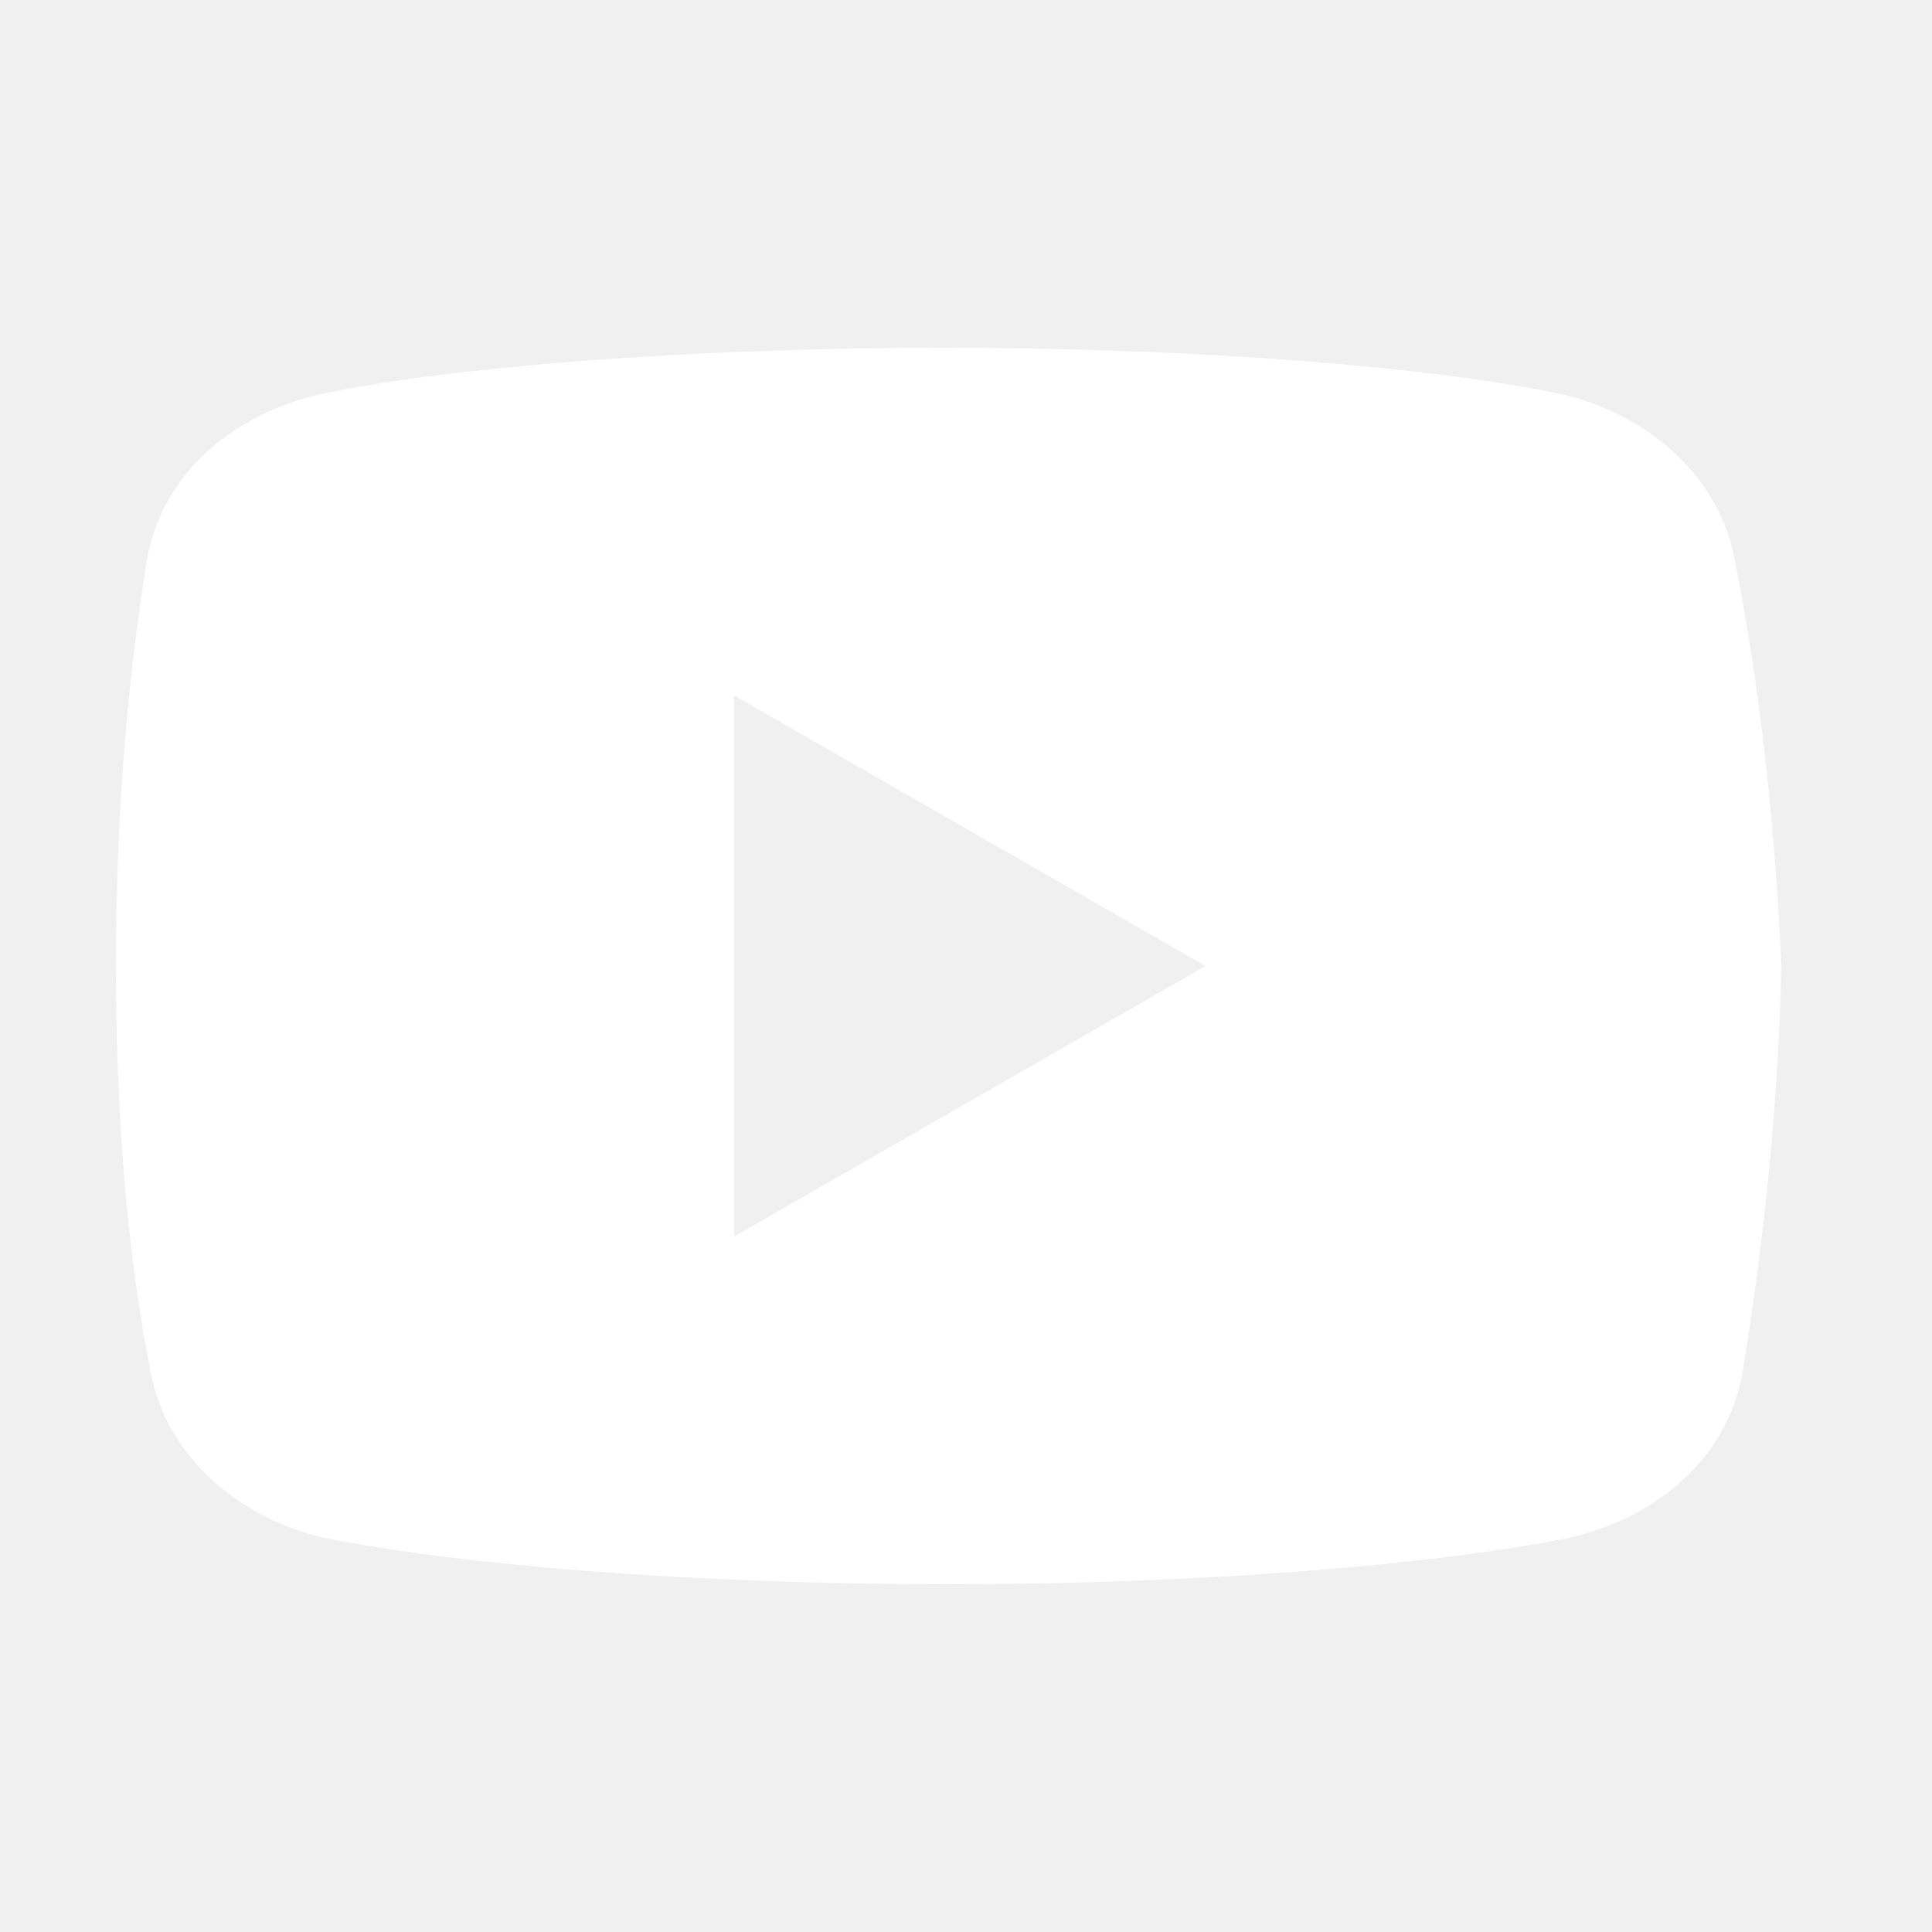
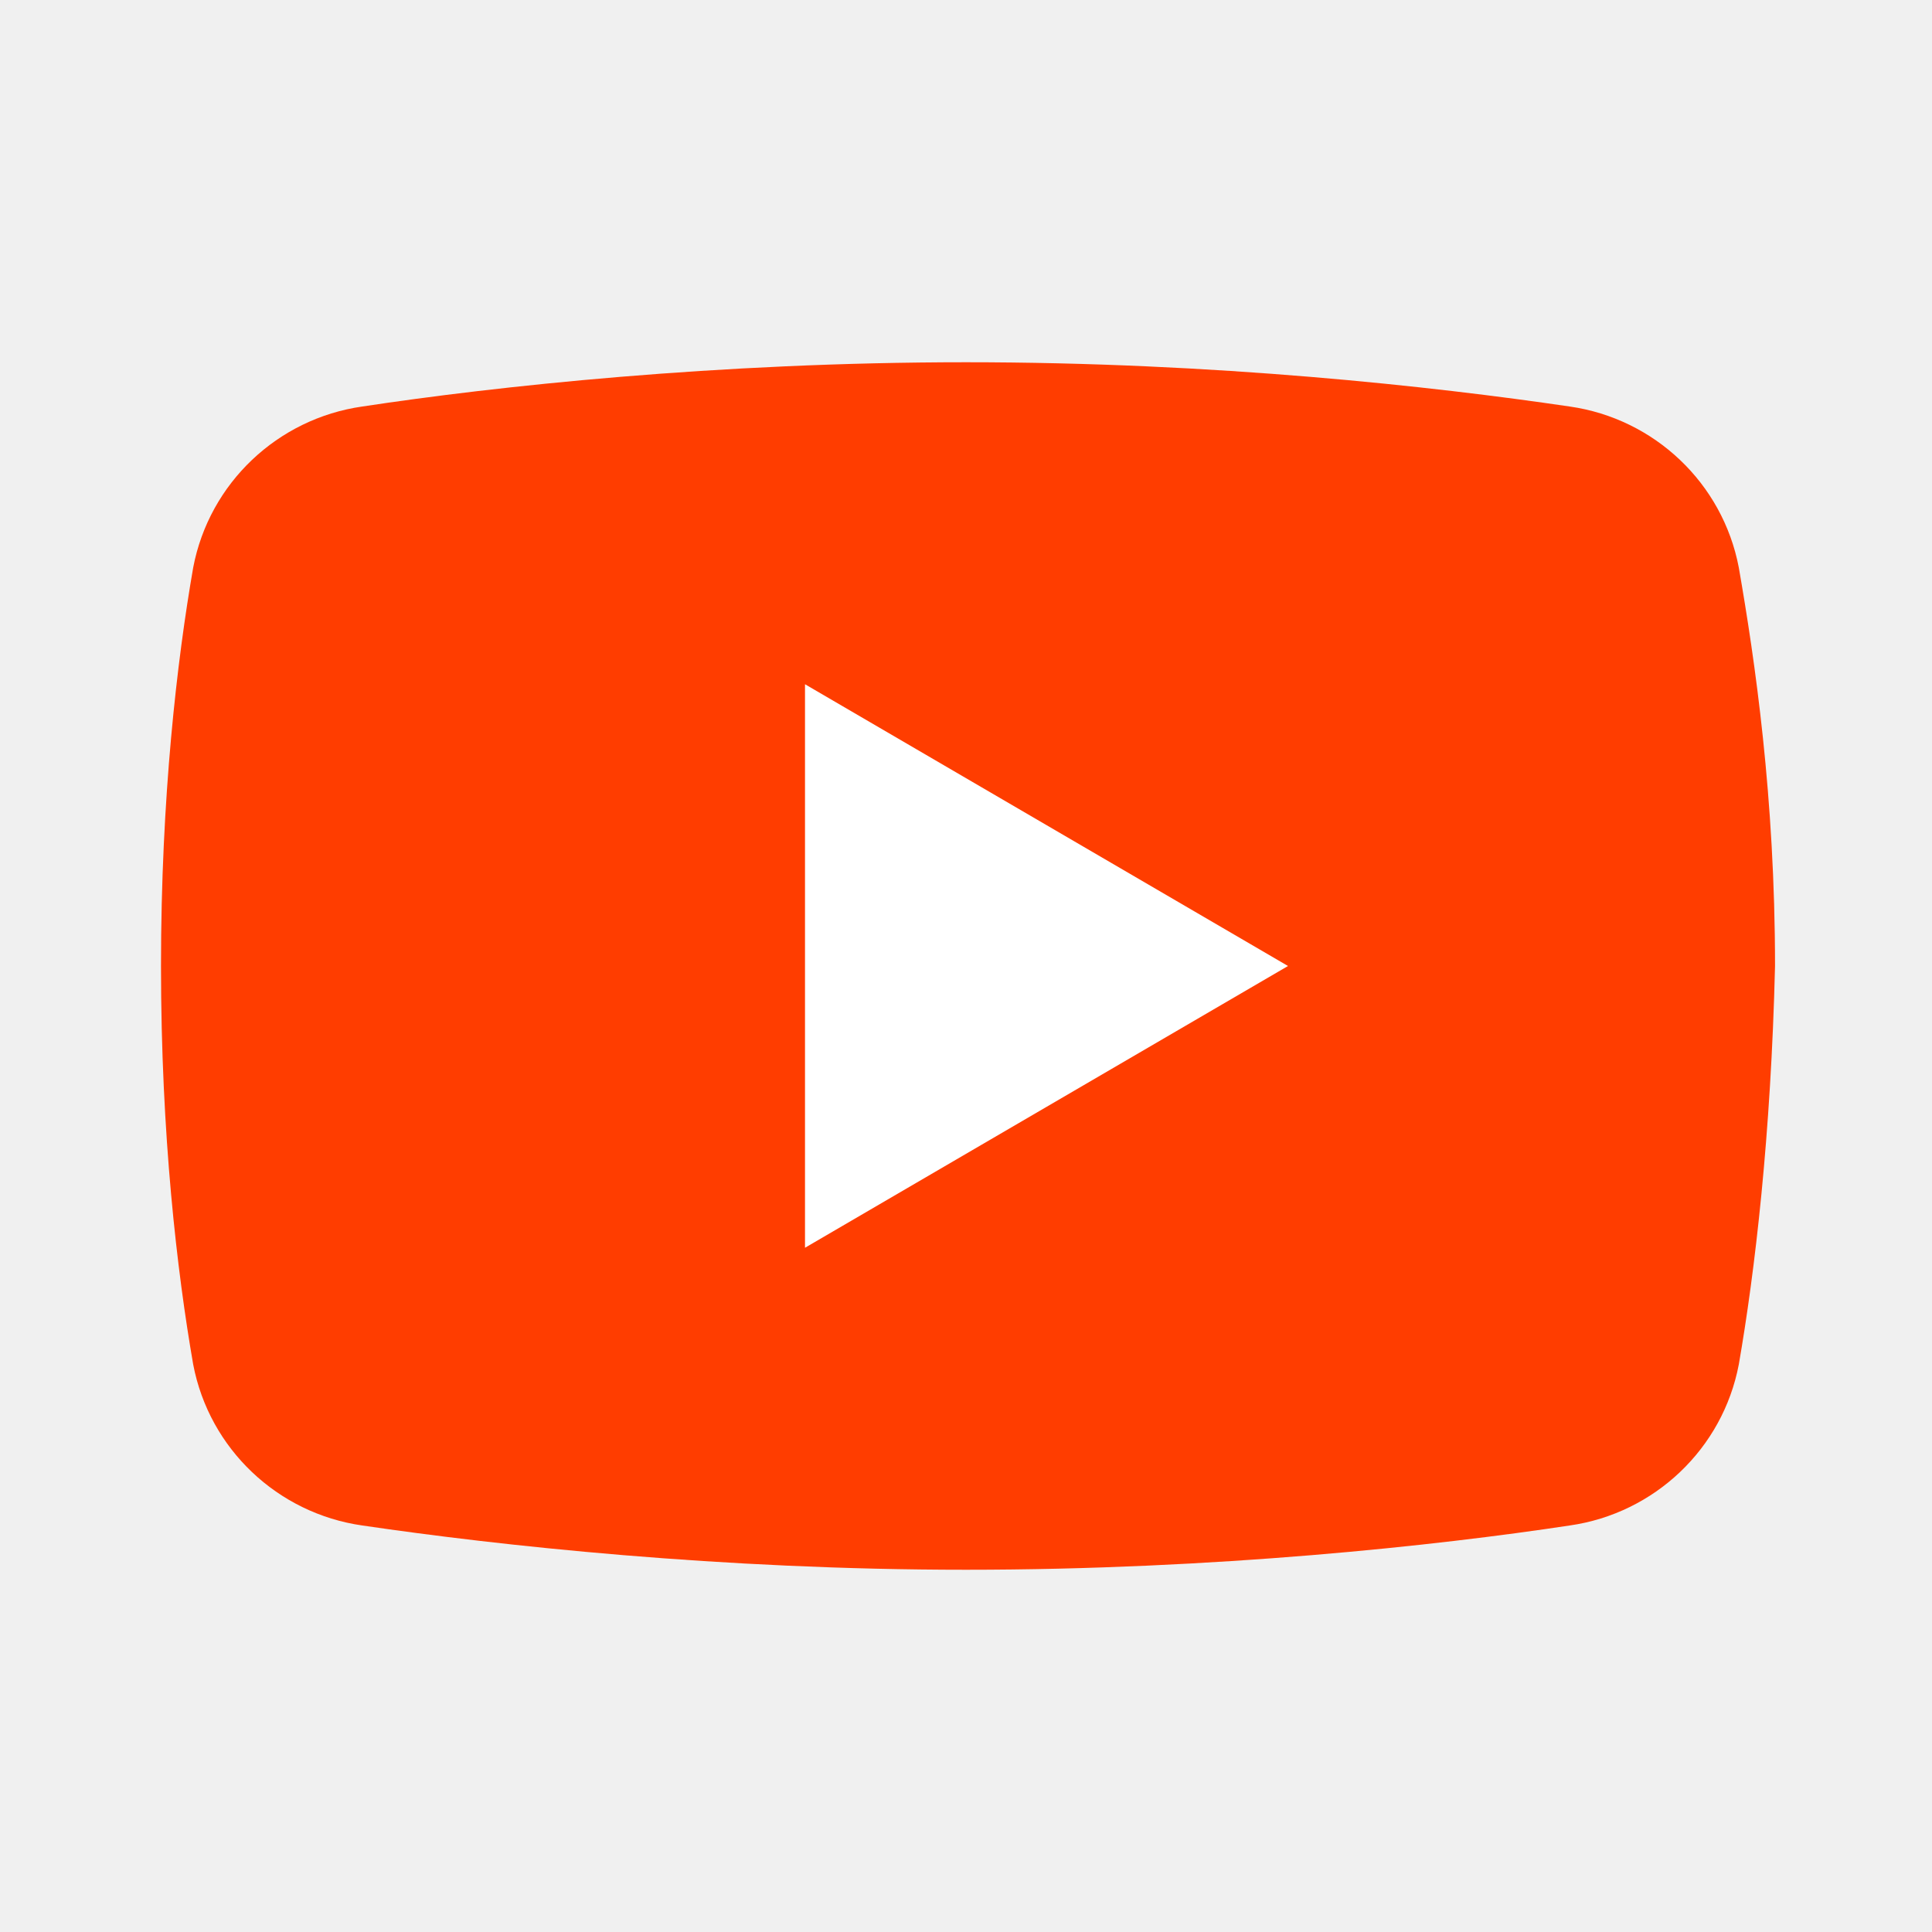
- <svg xmlns="http://www.w3.org/2000/svg" fill="#FFFFFF" viewBox="0 0 50 50" width="50px" height="50px">
-   <path d="M 44.898 14.5 C 44.5 12.301 42.602 10.699 40.398 10.199 C 37.102 9.5 31 9 24.398 9 C 17.801 9 11.602 9.5 8.301 10.199 C 6.102 10.699 4.199 12.199 3.801 14.5 C 3.398 17 3 20.5 3 25 C 3 29.5 3.398 33 3.898 35.5 C 4.301 37.699 6.199 39.301 8.398 39.801 C 11.898 40.5 17.898 41 24.5 41 C 31.102 41 37.102 40.5 40.602 39.801 C 42.801 39.301 44.699 37.801 45.102 35.5 C 45.5 33 46 29.398 46.102 25 C 45.898 20.5 45.398 17 44.898 14.5 Z M 19 32 L 19 18 L 31.199 25 Z" />
+ <svg xmlns="http://www.w3.org/2000/svg" viewBox="0 0 48 48" width="100%" height="100%" preserveAspectRatio="xMidYMid meet">
+   <path fill="#FF3D00" d="M43.2,33.9c-0.4,2.1-2.1,3.7-4.2,4c-3.3,0.5-8.8,1.1-15,1.1c-6.1,0-11.6-0.6-15-1.1c-2.1-0.3-3.8-1.9-4.2-4C4.4,31.6,4,28.2,4,24c0-4.2,0.4-7.6,0.8-9.9c0.4-2.1,2.1-3.7,4.2-4C12.3,9.6,17.8,9,24,9c6.2,0,11.6,0.6,15,1.1c2.1,0.3,3.8,1.9,4.2,4c0.4,2.3,0.9,5.7,0.9,9.9C44,28.2,43.6,31.6,43.2,33.9z" />
+   <path fill="#FFF" d="M20 31L20 17 32 24z" />
</svg>
